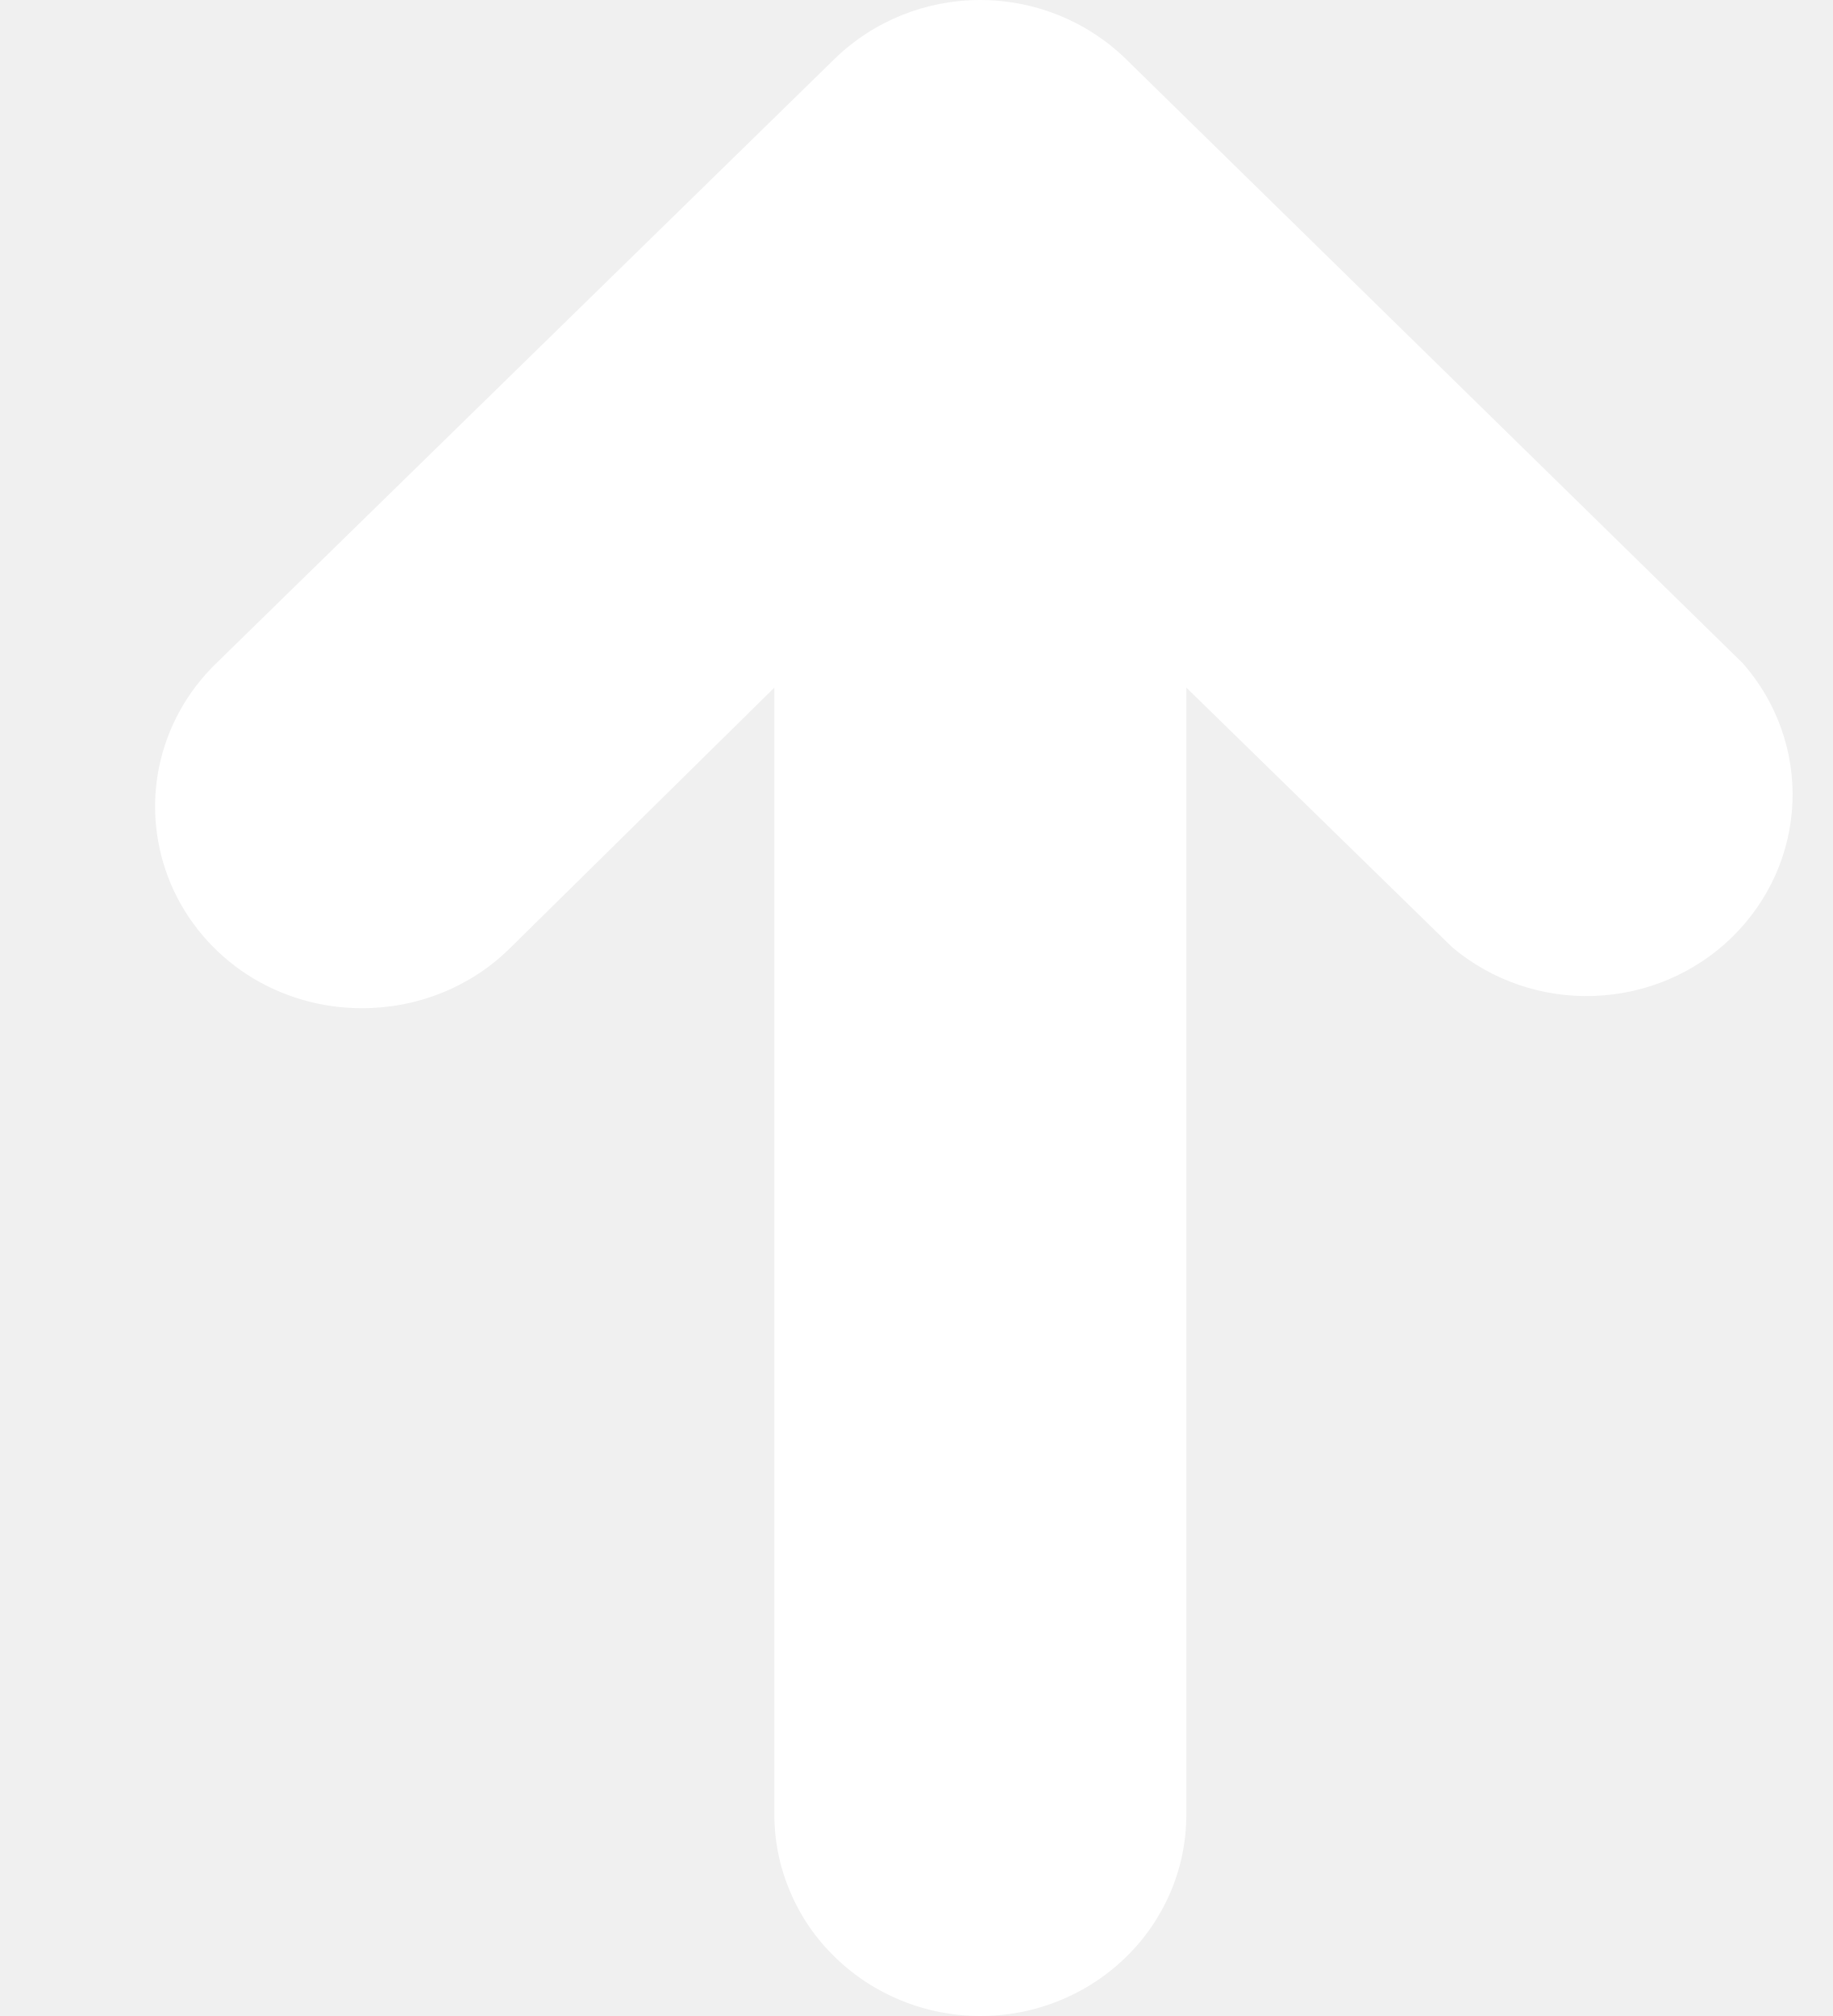
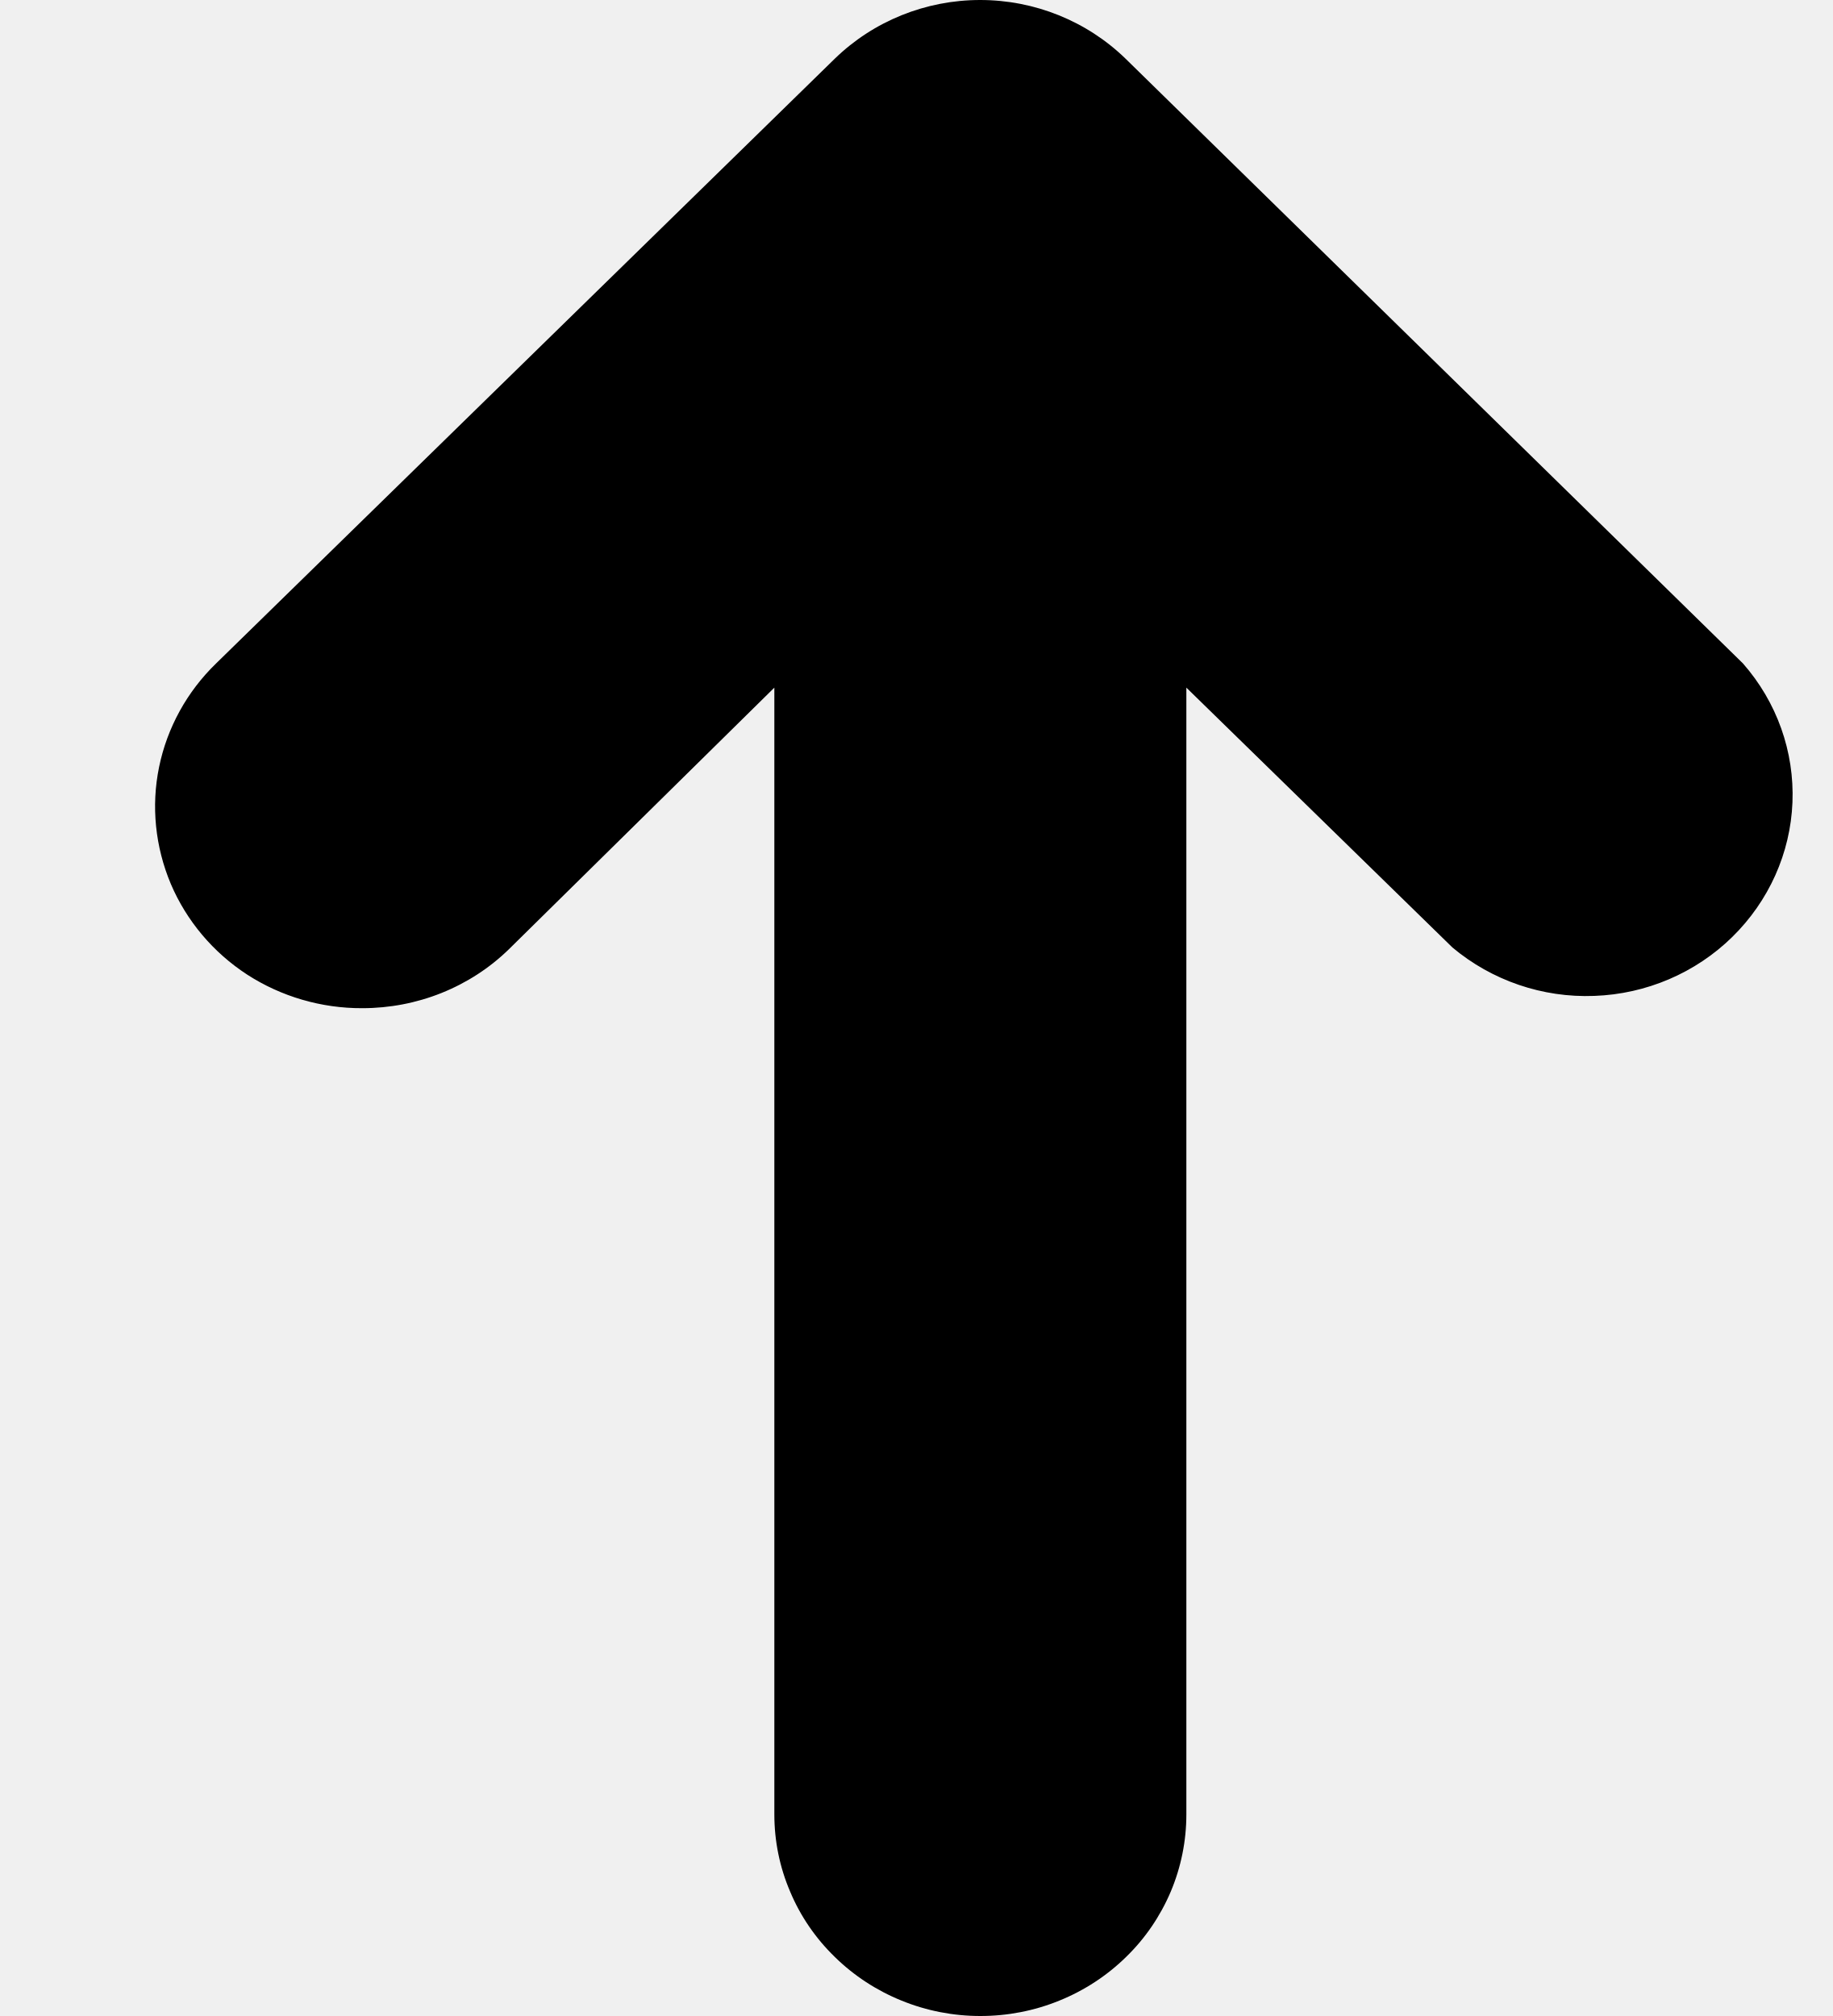
- <svg xmlns="http://www.w3.org/2000/svg" width="10" height="11" viewBox="0 0 10 11" fill="none">
-   <path d="M2.409 5.418C2.546 5.363 2.67 5.283 2.775 5.181L4.225 3.752L4.225 9.9C4.225 10.045 4.254 10.188 4.311 10.321C4.367 10.455 4.45 10.576 4.555 10.678C4.659 10.78 4.783 10.861 4.919 10.916C5.056 10.972 5.202 11 5.349 11C5.497 11 5.643 10.972 5.78 10.916C5.916 10.861 6.04 10.78 6.144 10.678C6.249 10.576 6.331 10.455 6.388 10.321C6.444 10.188 6.473 10.045 6.473 9.9L6.473 3.752L7.925 5.17C8.14 5.35 8.416 5.445 8.699 5.434C8.982 5.424 9.251 5.309 9.451 5.113C9.651 4.917 9.769 4.655 9.78 4.378C9.791 4.101 9.695 3.831 9.51 3.62L6.141 0.32C5.93 0.115 5.645 8.45246e-07 5.348 7.92911e-07C5.051 7.40575e-07 4.766 0.115 4.555 0.32L1.179 3.62C1.02 3.774 0.912 3.971 0.868 4.185C0.824 4.399 0.847 4.621 0.932 4.823C1.018 5.025 1.163 5.197 1.349 5.318C1.535 5.438 1.754 5.502 1.977 5.501C2.125 5.501 2.272 5.473 2.409 5.418Z" fill="white" />
+ <svg xmlns="http://www.w3.org/2000/svg" width="10" height="11" viewBox="0 0 10 11" fill="white">
+   <path d="M2.409 5.418C2.546 5.363 2.67 5.283 2.775 5.181L4.225 3.752L4.225 9.9C4.225 10.045 4.254 10.188 4.311 10.321C4.367 10.455 4.45 10.576 4.555 10.678C4.659 10.78 4.783 10.861 4.919 10.916C5.056 10.972 5.202 11 5.349 11C5.497 11 5.643 10.972 5.78 10.916C5.916 10.861 6.04 10.78 6.144 10.678C6.249 10.576 6.331 10.455 6.388 10.321C6.444 10.188 6.473 10.045 6.473 9.9L6.473 3.752L7.925 5.17C8.14 5.35 8.416 5.445 8.699 5.434C8.982 5.424 9.251 5.309 9.451 5.113C9.651 4.917 9.769 4.655 9.78 4.378C9.791 4.101 9.695 3.831 9.51 3.62L6.141 0.32C5.93 0.115 5.645 8.45246e-07 5.348 7.92911e-07C5.051 7.40575e-07 4.766 0.115 4.555 0.32L1.179 3.62C1.02 3.774 0.912 3.971 0.868 4.185C0.824 4.399 0.847 4.621 0.932 4.823C1.018 5.025 1.163 5.197 1.349 5.318C1.535 5.438 1.754 5.502 1.977 5.501C2.125 5.501 2.272 5.473 2.409 5.418Z" fill="#000000" />
</svg>
